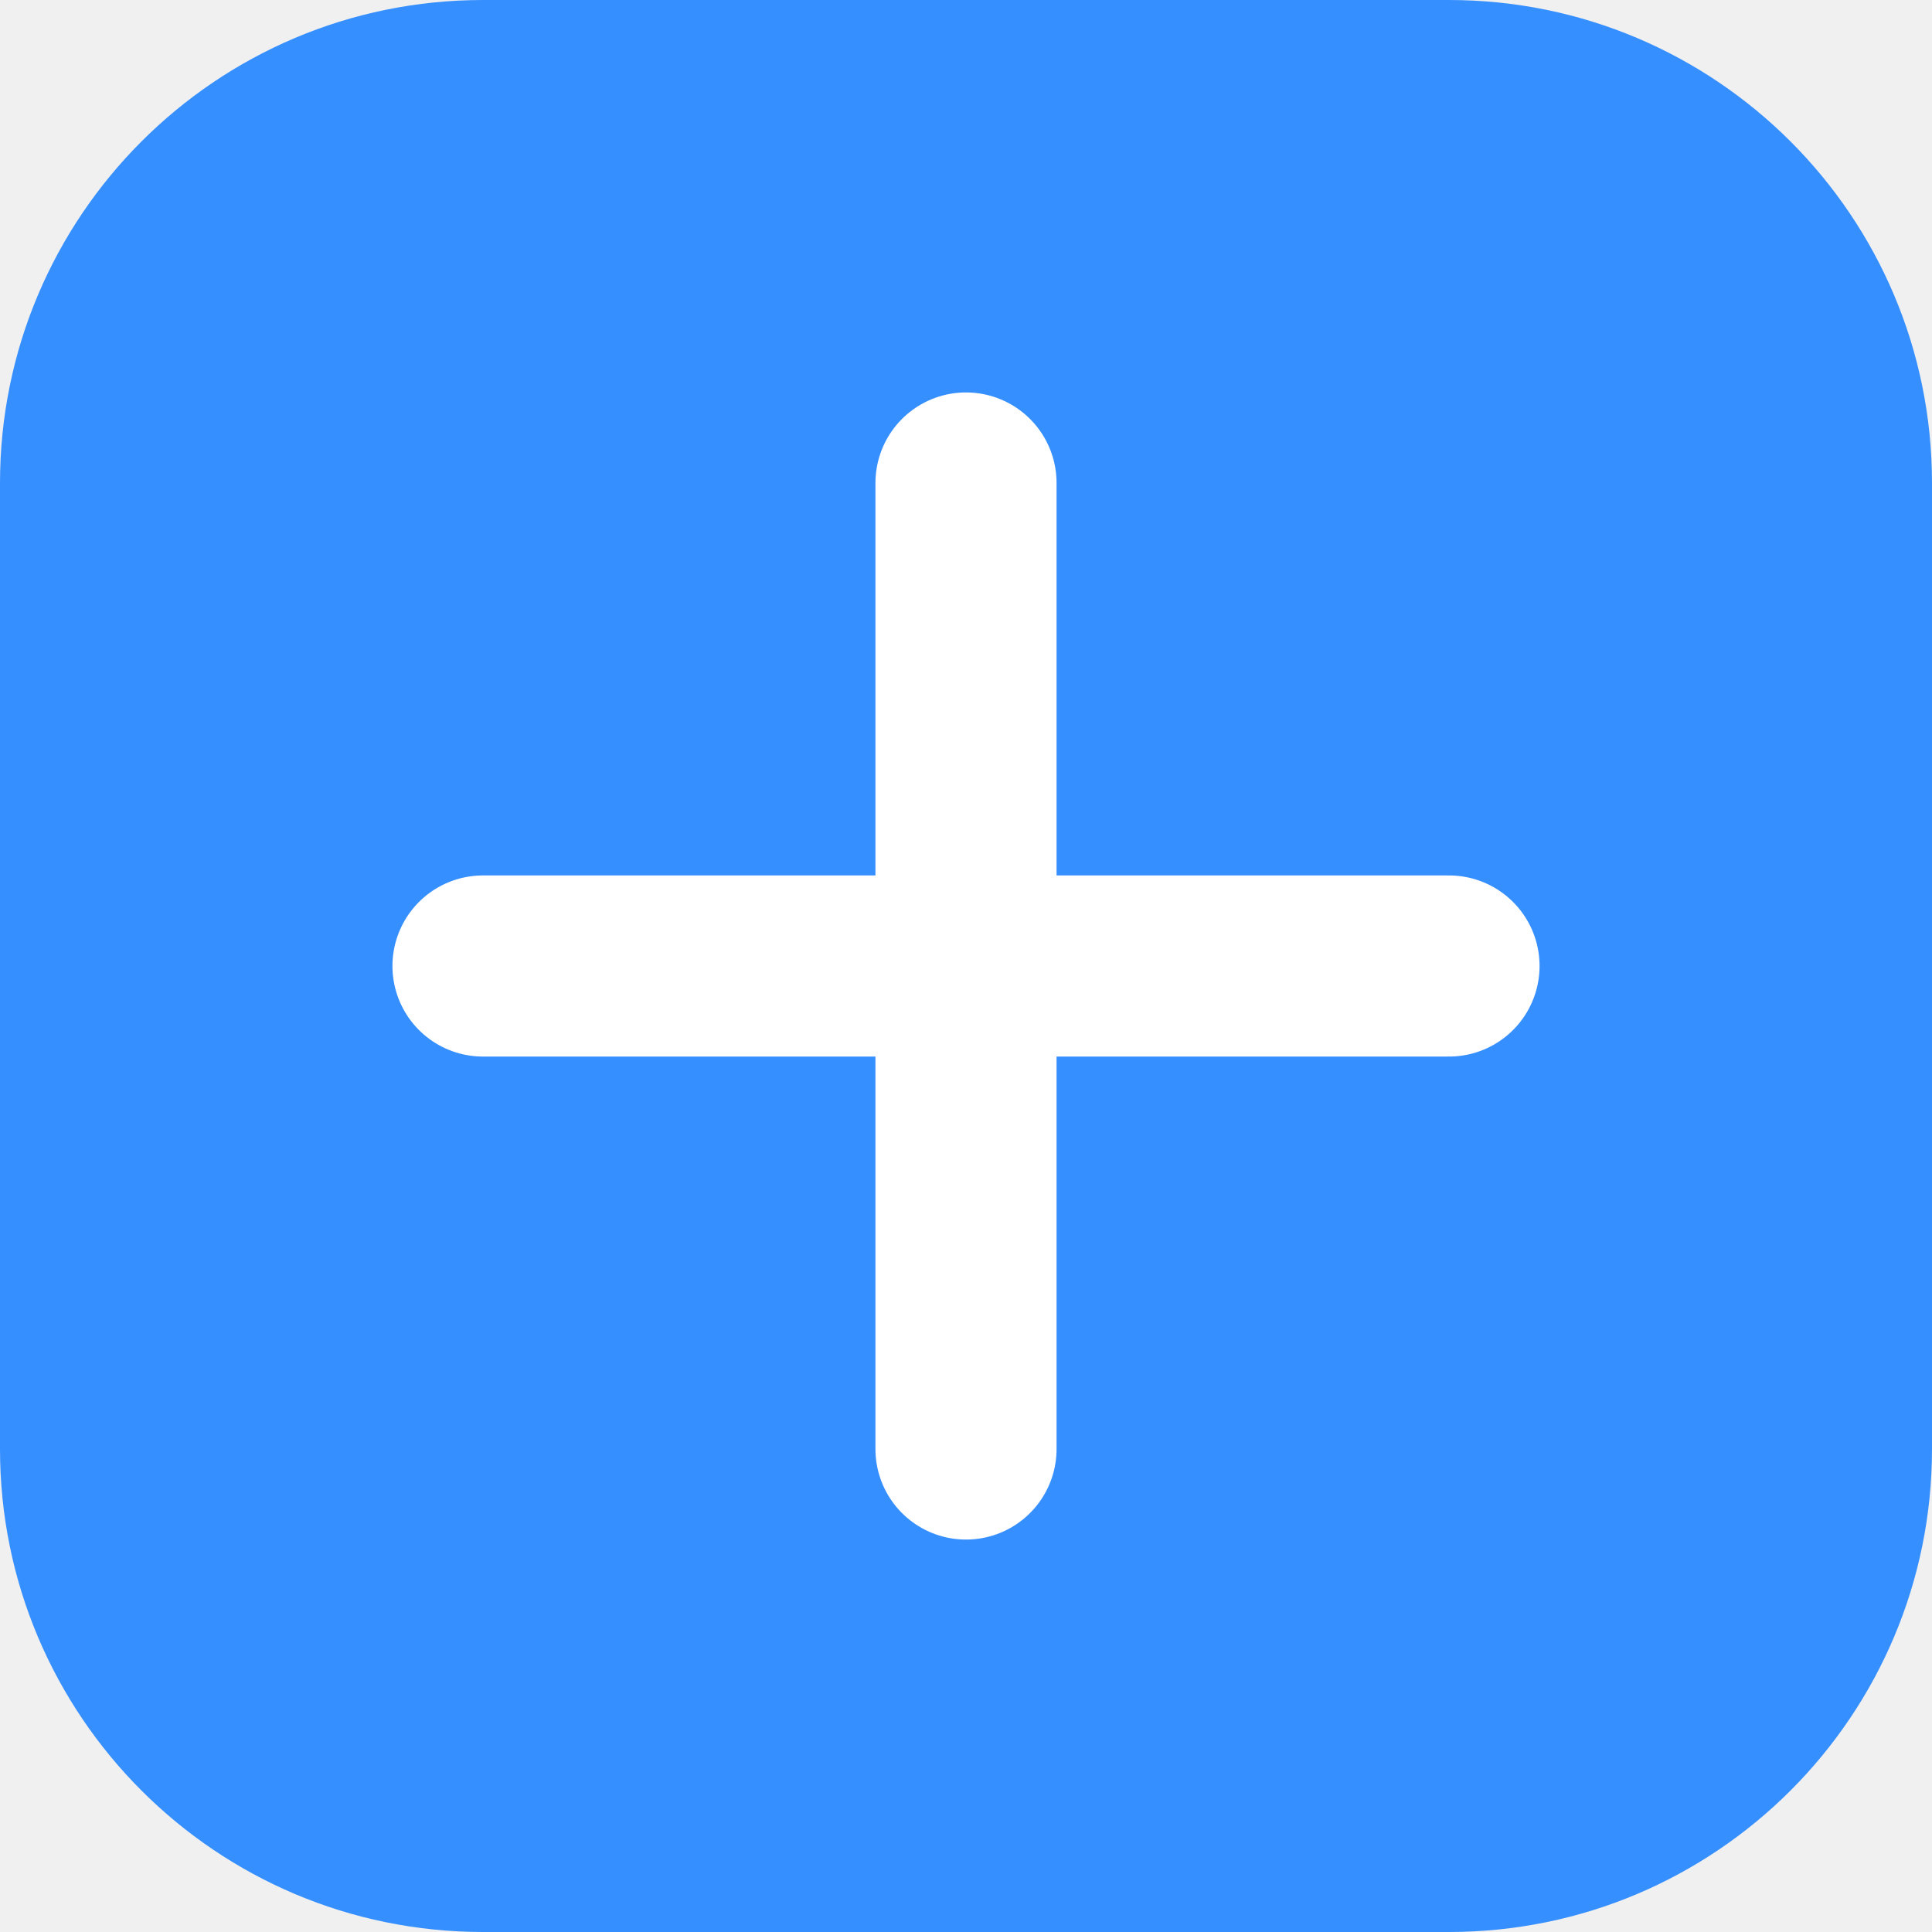
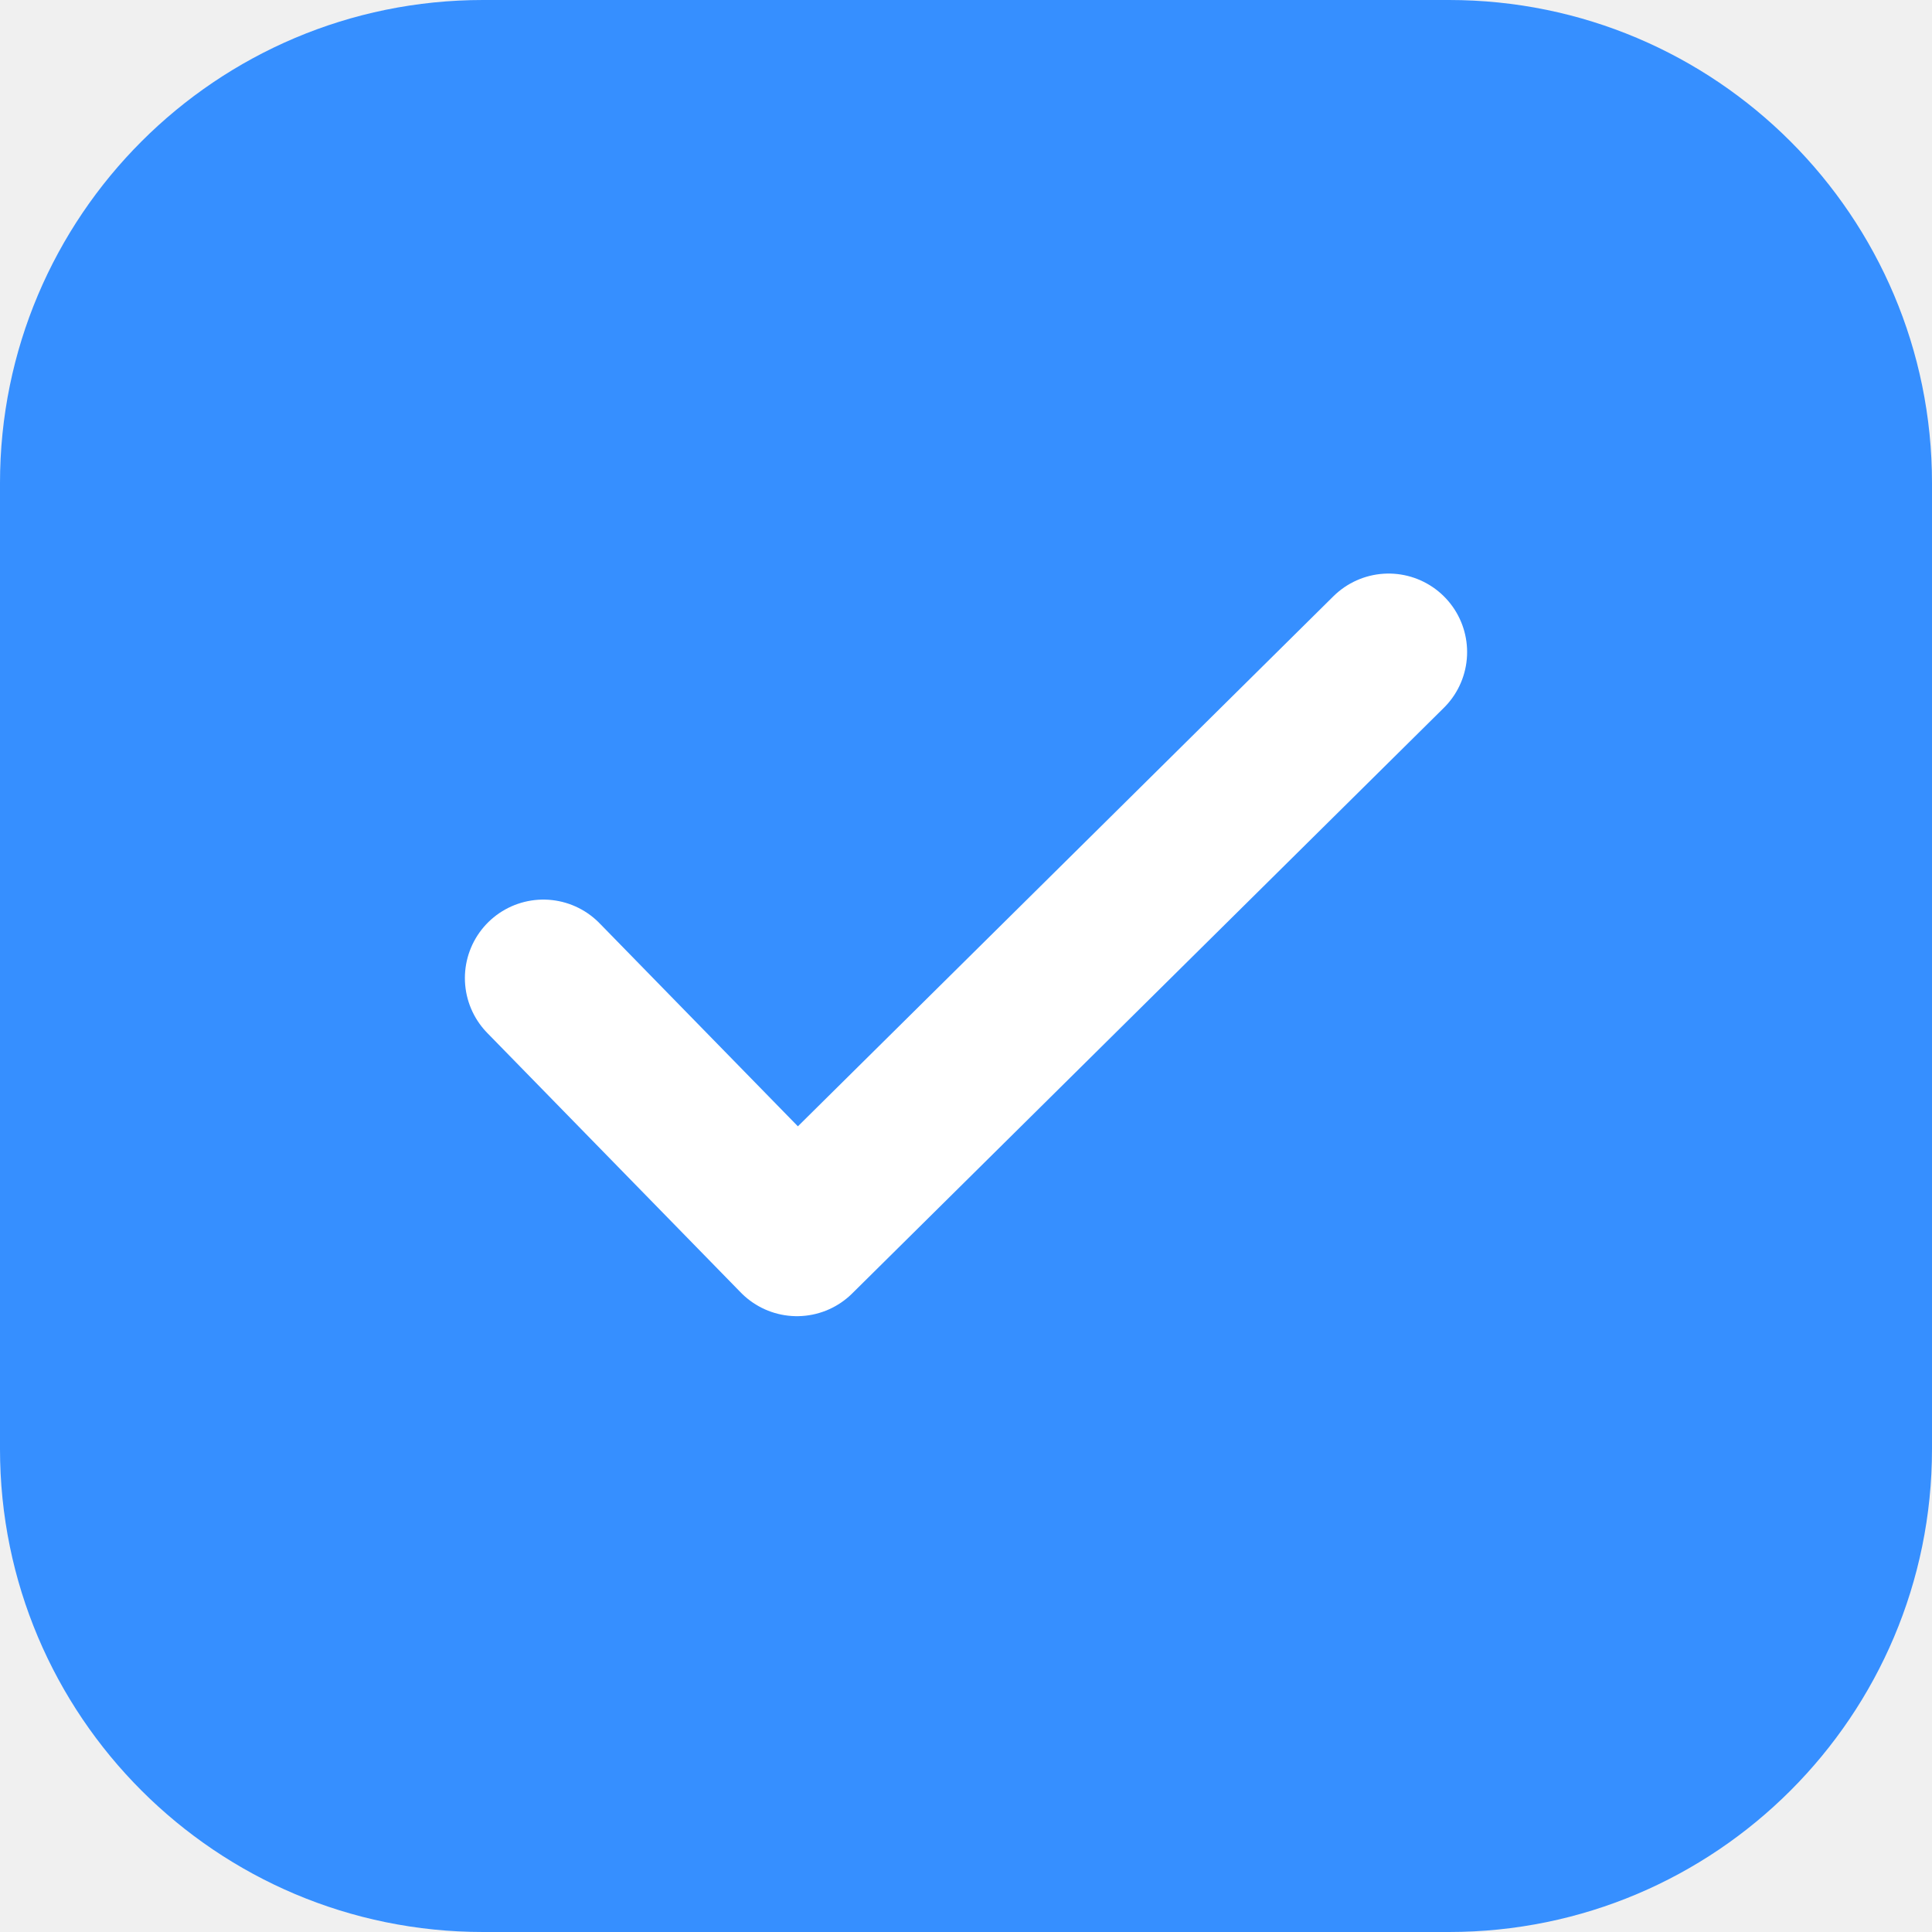
<svg xmlns="http://www.w3.org/2000/svg" viewBox="0 0 32 32">
  <rect width="32" height="32" rx="8" fill="#368FFF" />
-   <path d="M8 16h16M16 8v16" stroke="#fff" stroke-width="3" stroke-linecap="round" />
+   <path d="M9 16.2l4.2 4.3L23 10.8" fill="none" stroke="#fff" stroke-width="2.6" stroke-linecap="round" stroke-linejoin="round" />
</svg>
